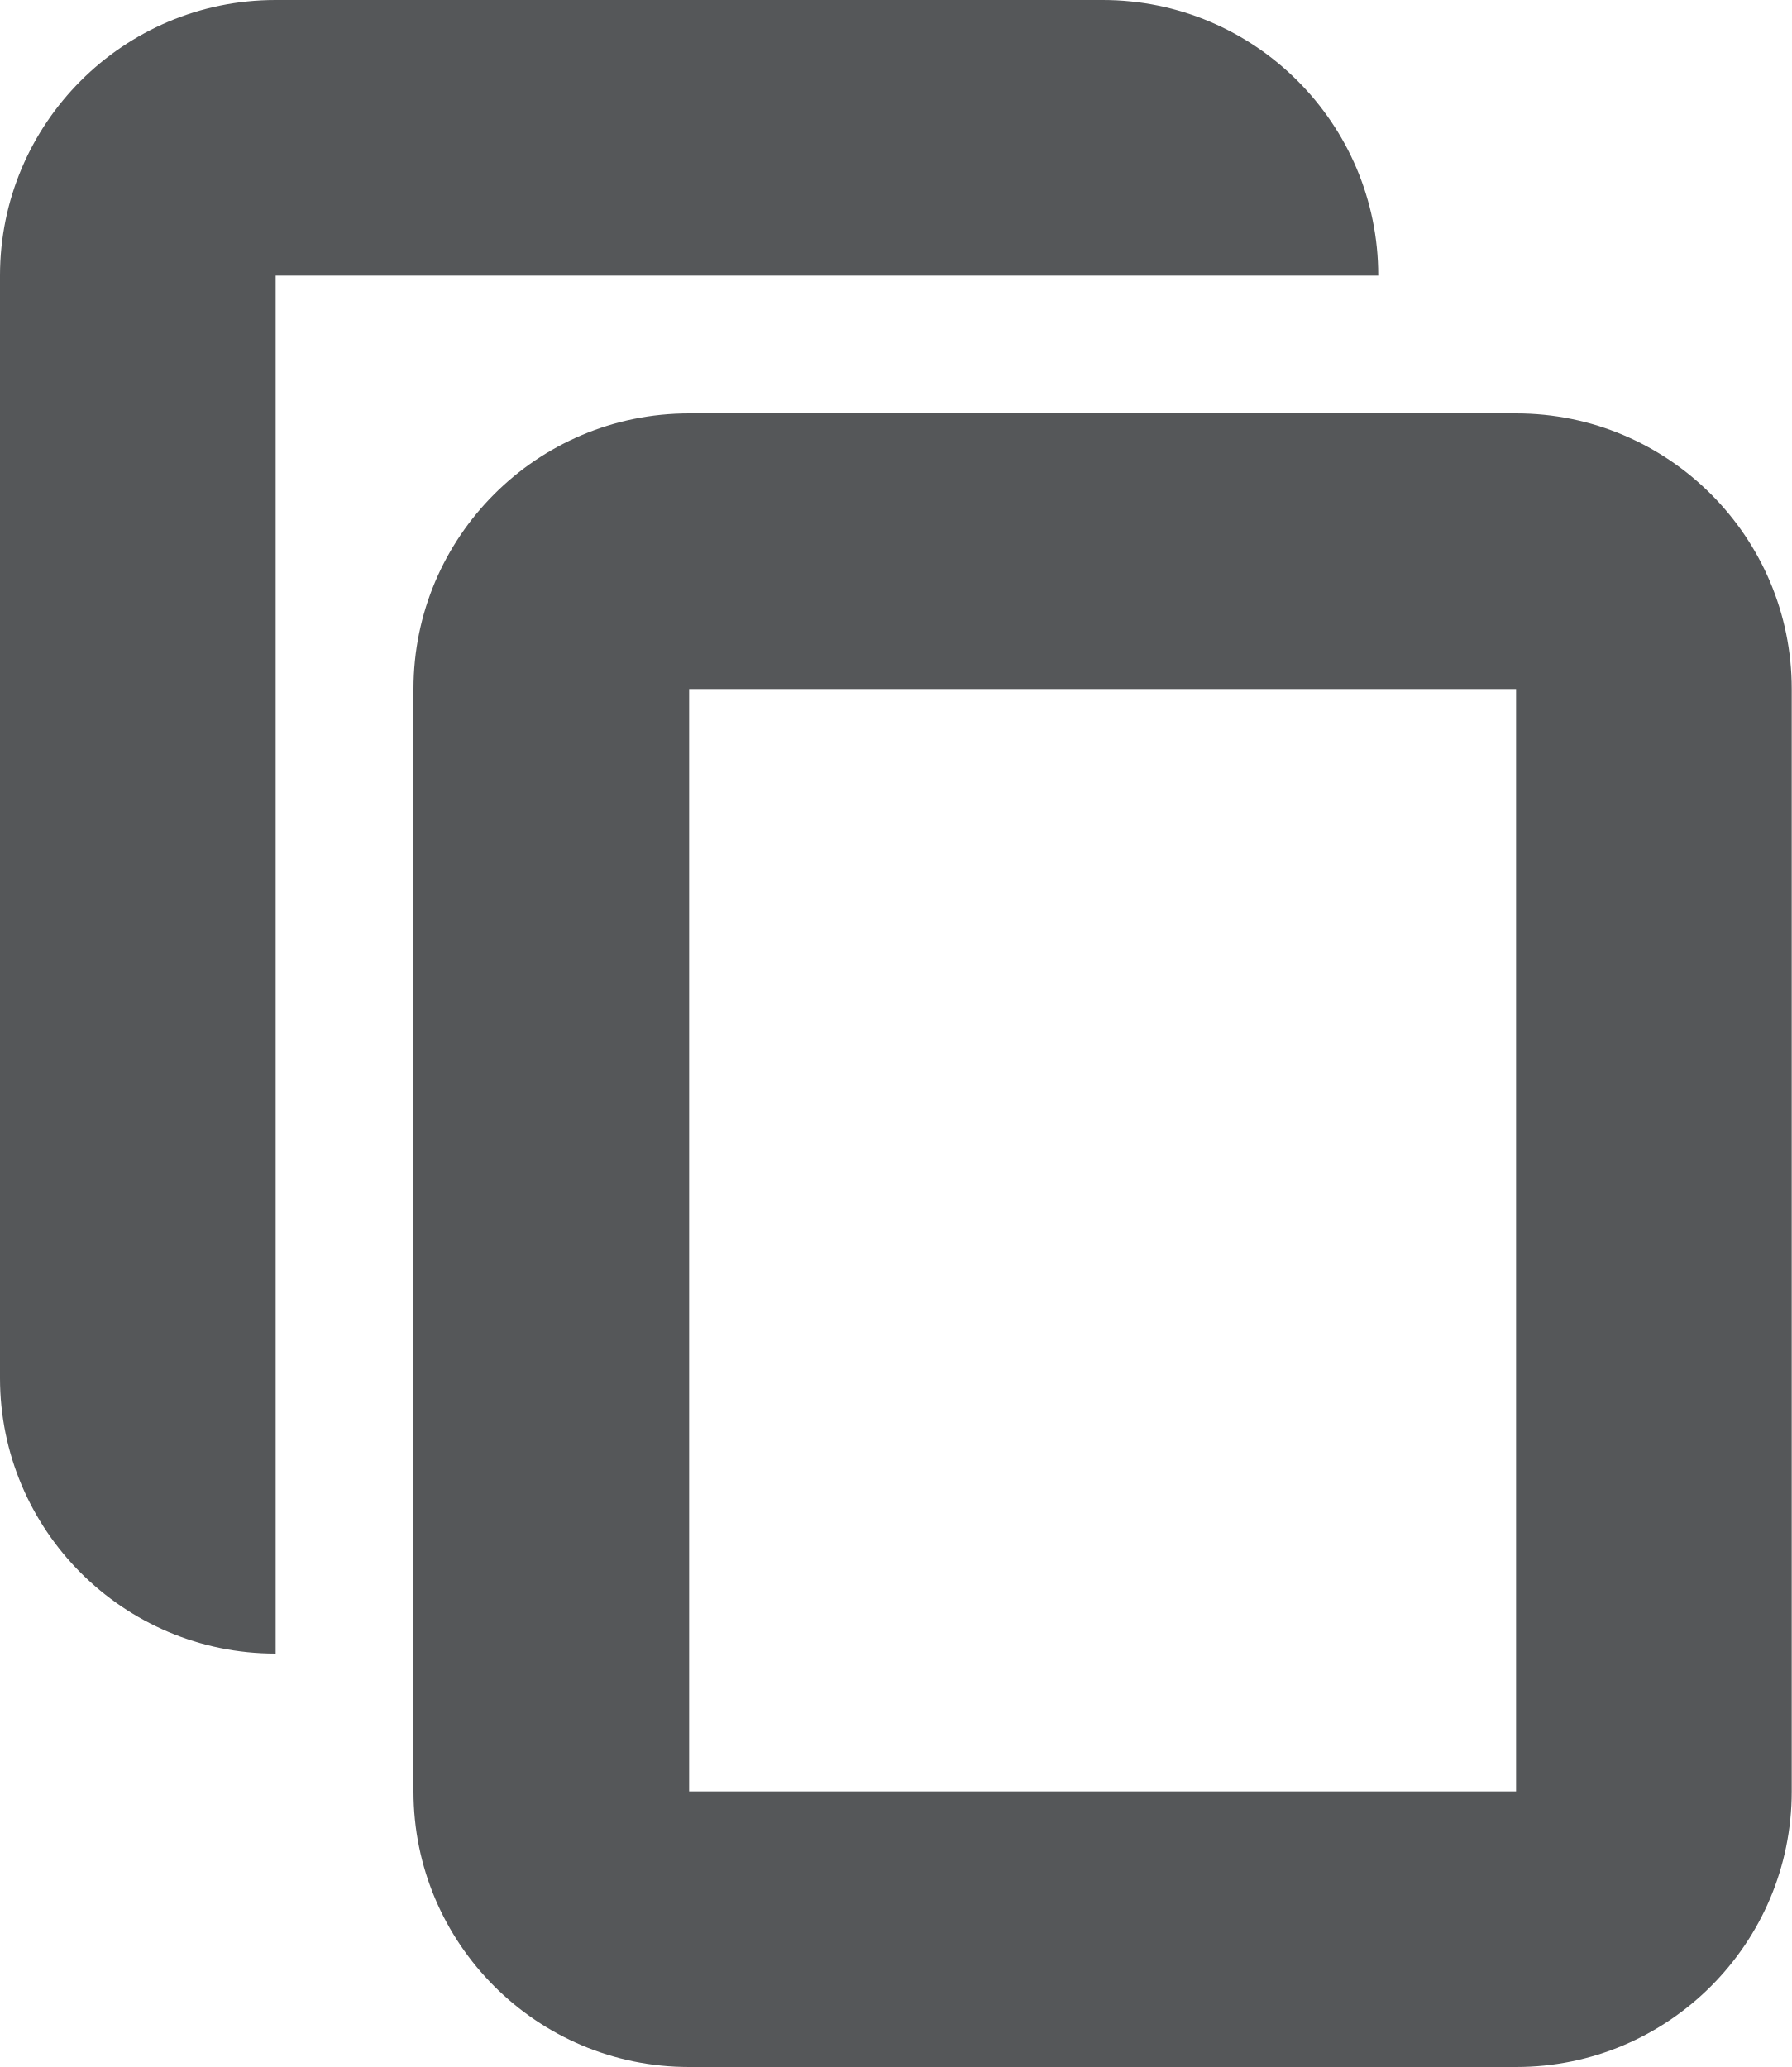
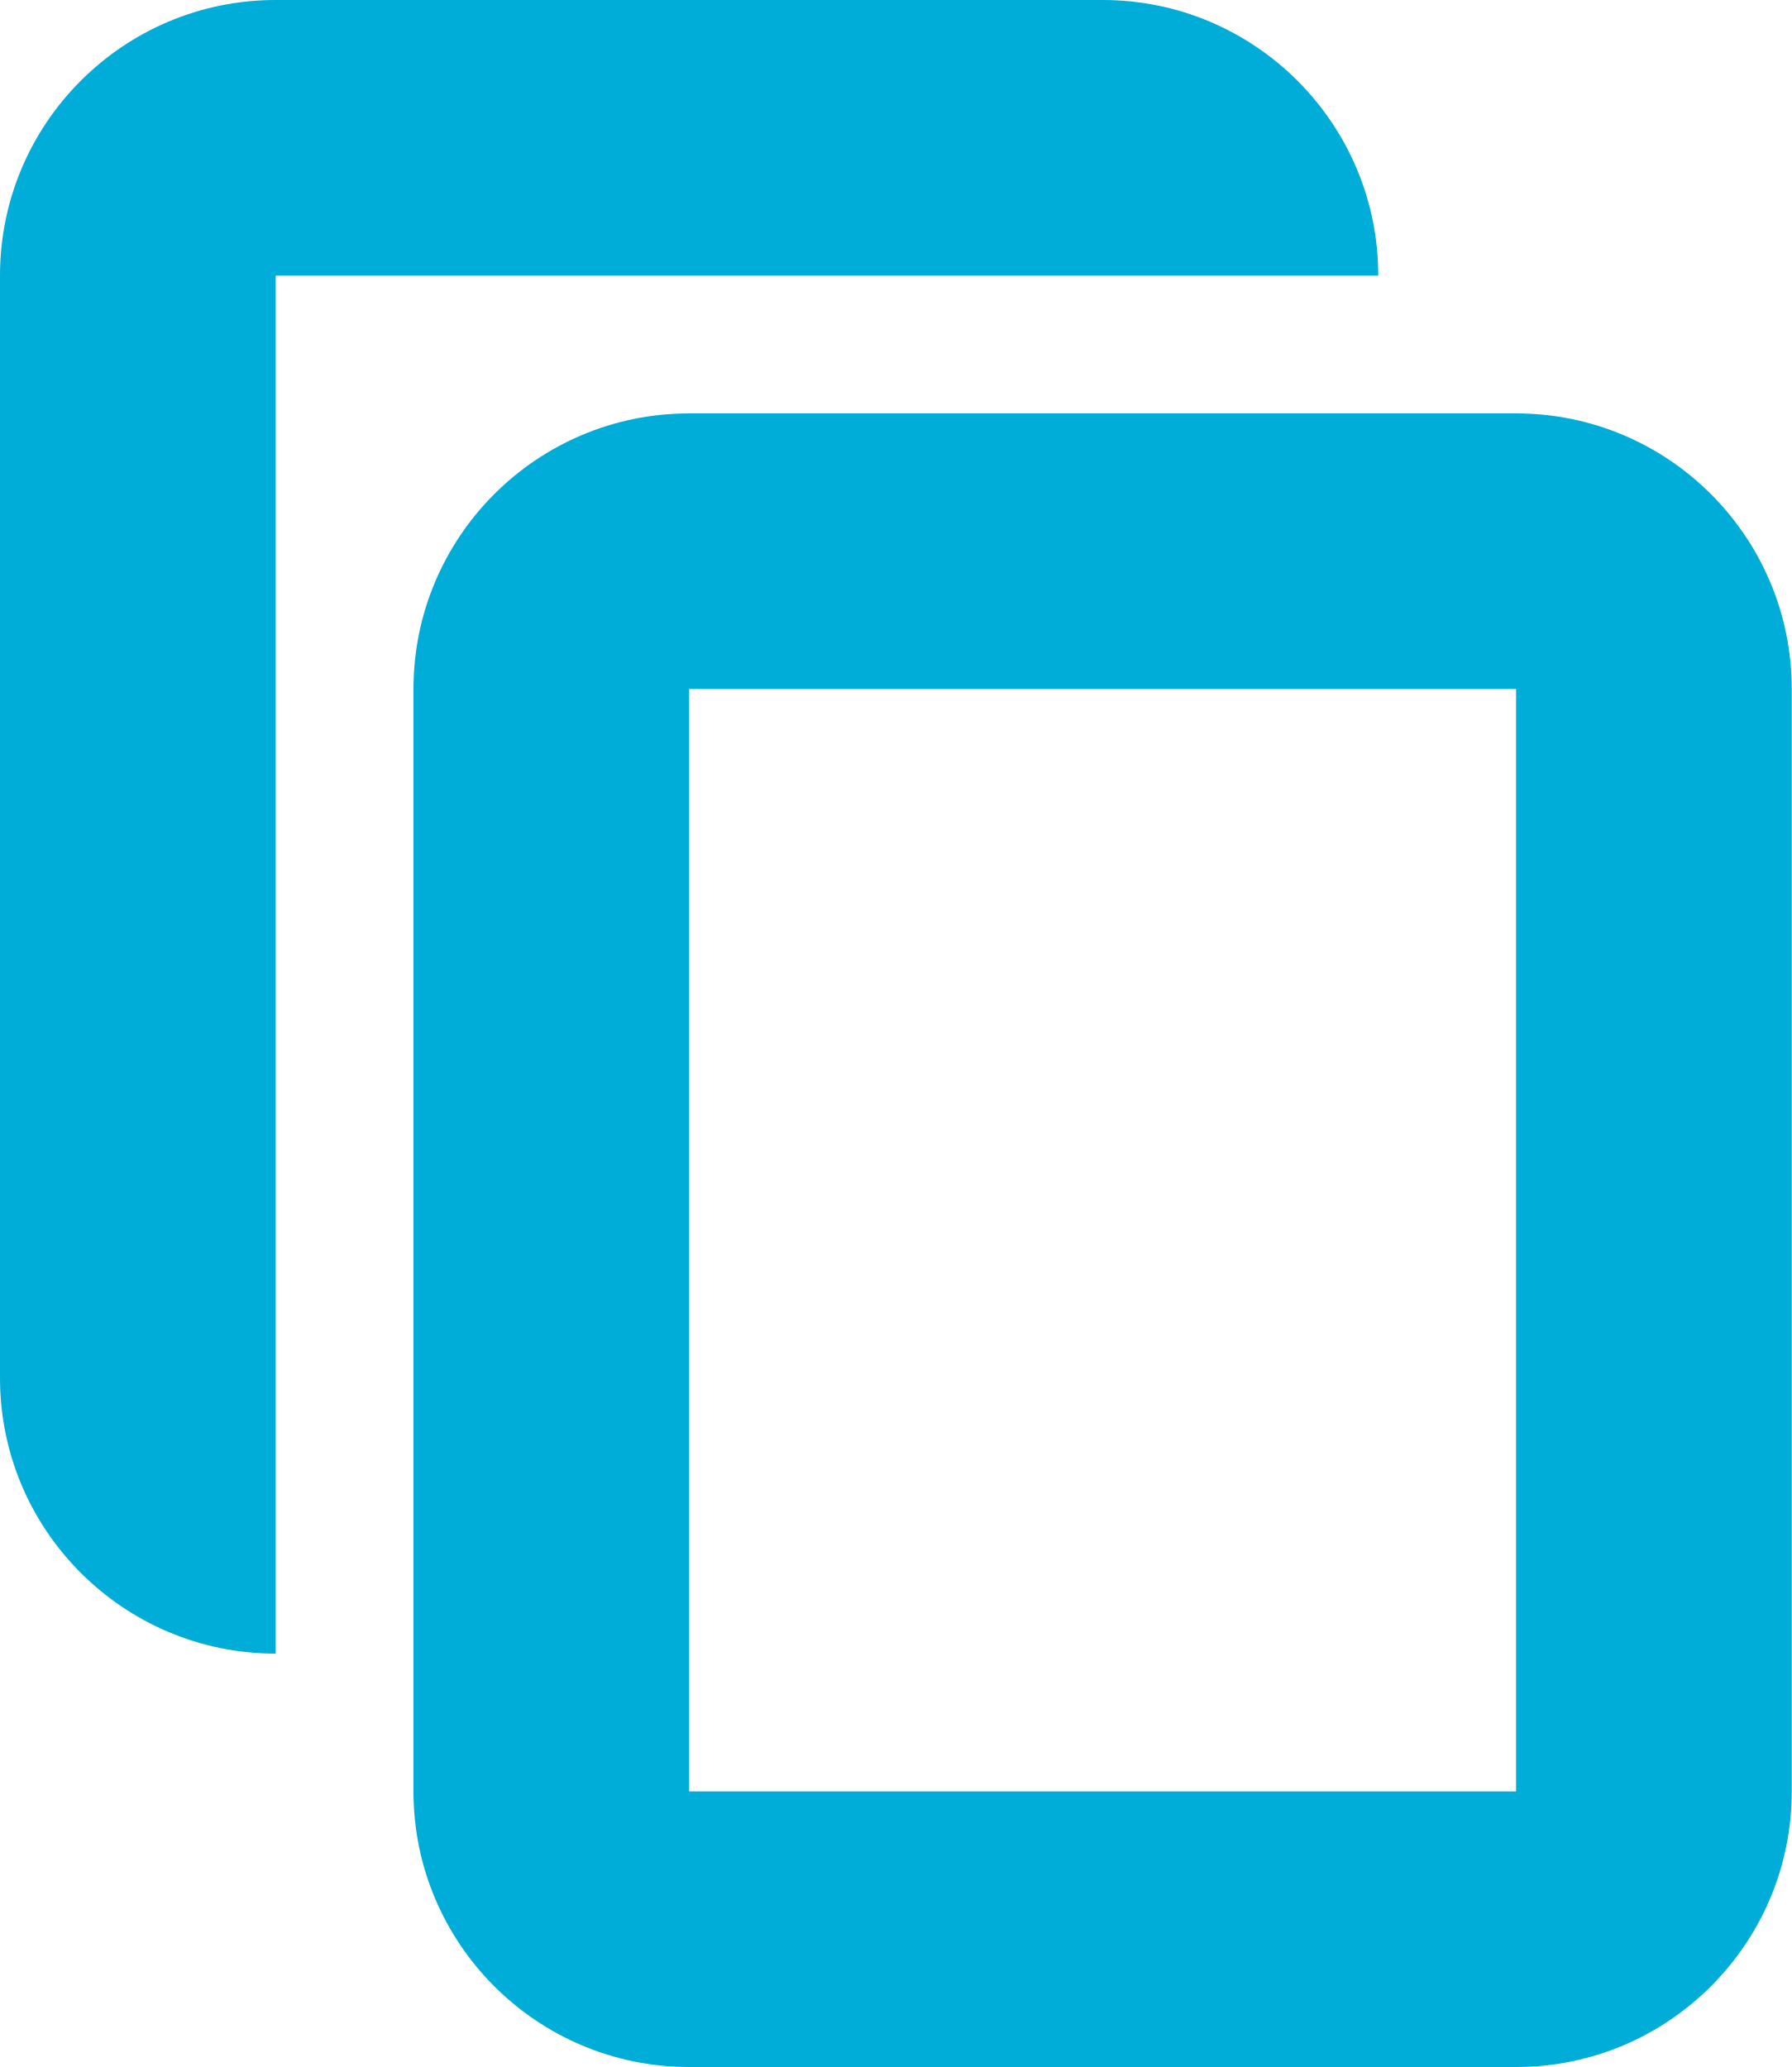
- <svg xmlns="http://www.w3.org/2000/svg" width="13px" height="15px" viewBox="0 0 13 15" version="1.1">
-   <g id="Symbols" stroke="none" stroke-width="1" fill="none" fill-rule="evenodd">
-     <g id="go/header-package" transform="translate(-359, -12)" fill="#555759">
+ <svg xmlns="http://www.w3.org/2000/svg" fill="#00add8" width="13px" height="15px" viewBox="0 0 13 15" version="1.1">
+   <g id="Symbols" stroke="none" stroke-width="1" fill-rule="evenodd">
+     <g id="go/header-package" transform="translate(-359, -12)">
      <path d="M367,12 L361,12 C359.896,12 359,12.896 359,14 L359,22 C359,23.104 359.896,24 361,24 L361,22 L361,14 L367,14 L369,14 C369,12.896 368.104,12 367,12 L367,12 Z M370,15 L364,15 C362.896,15 362,15.896 362,17 L362,25 C362,26.104 362.896,27 364,27 L370,27 C371.104,27 372,26.104 372,25 L372,17 C372,15.896 371.104,15 370,15 L370,15 Z M364,25 L370,25 L370,17 L364,17 L364,25 Z" id="ic_copy" />
    </g>
  </g>
</svg>
